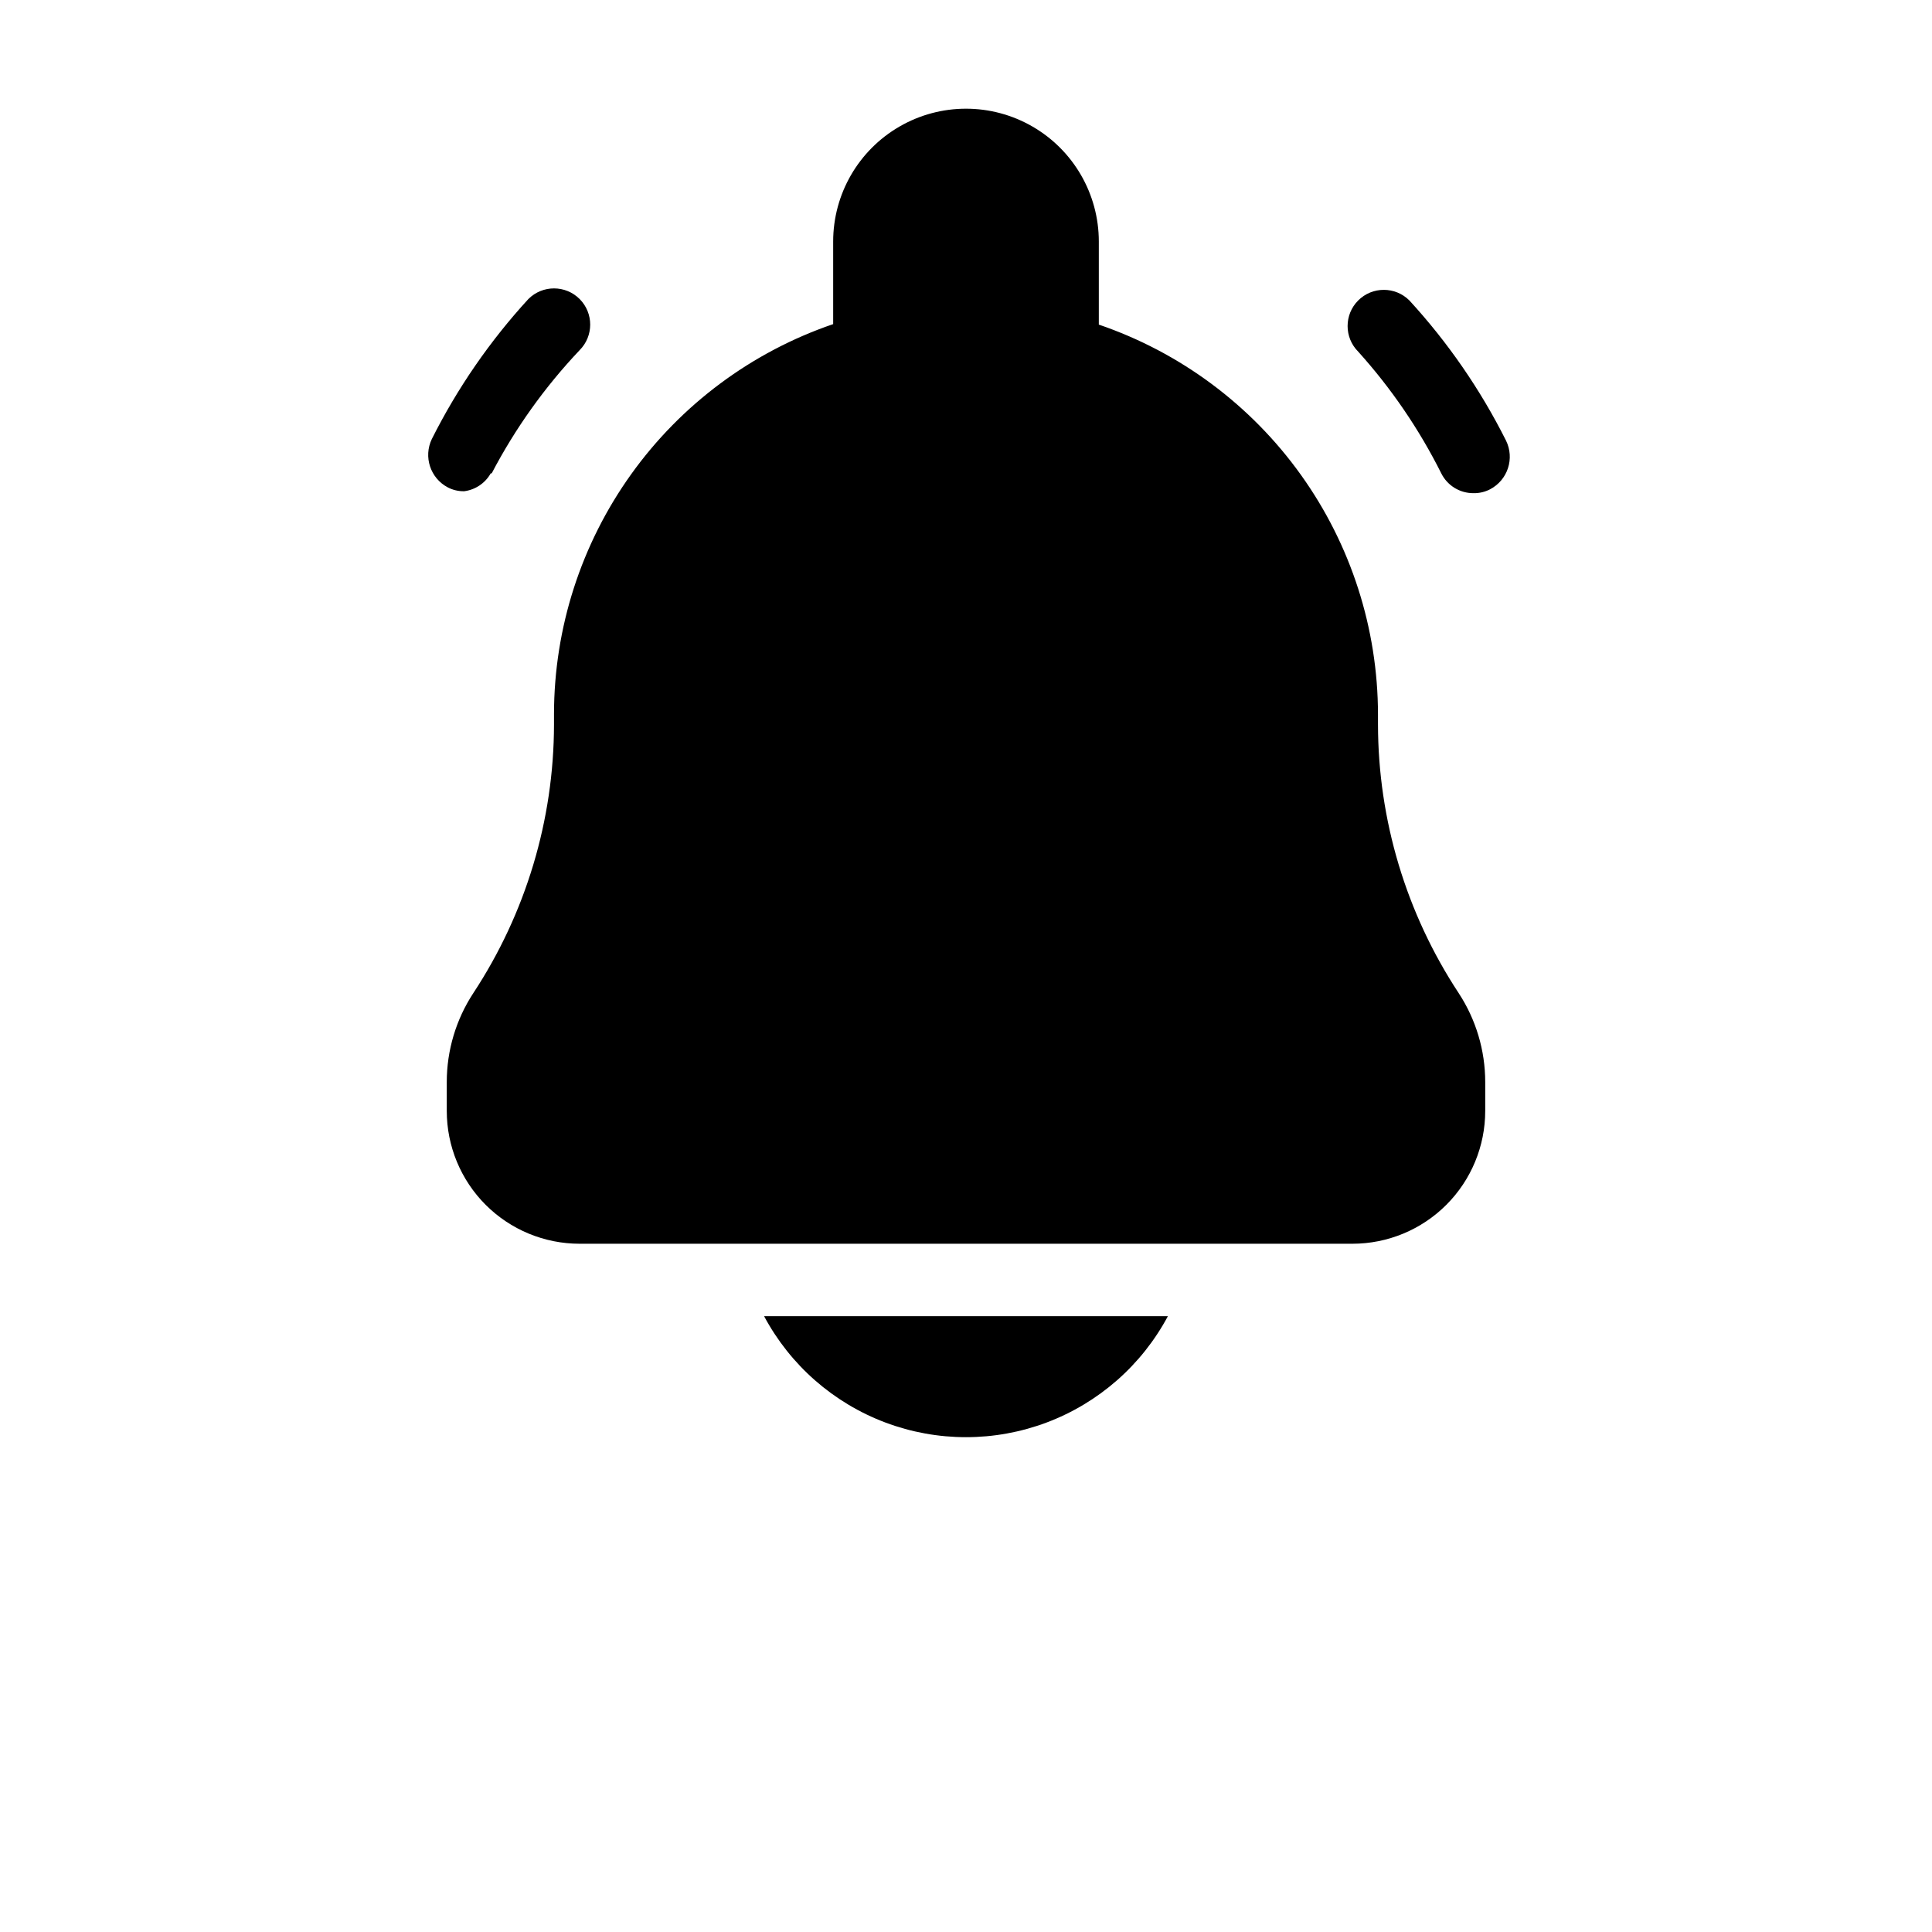
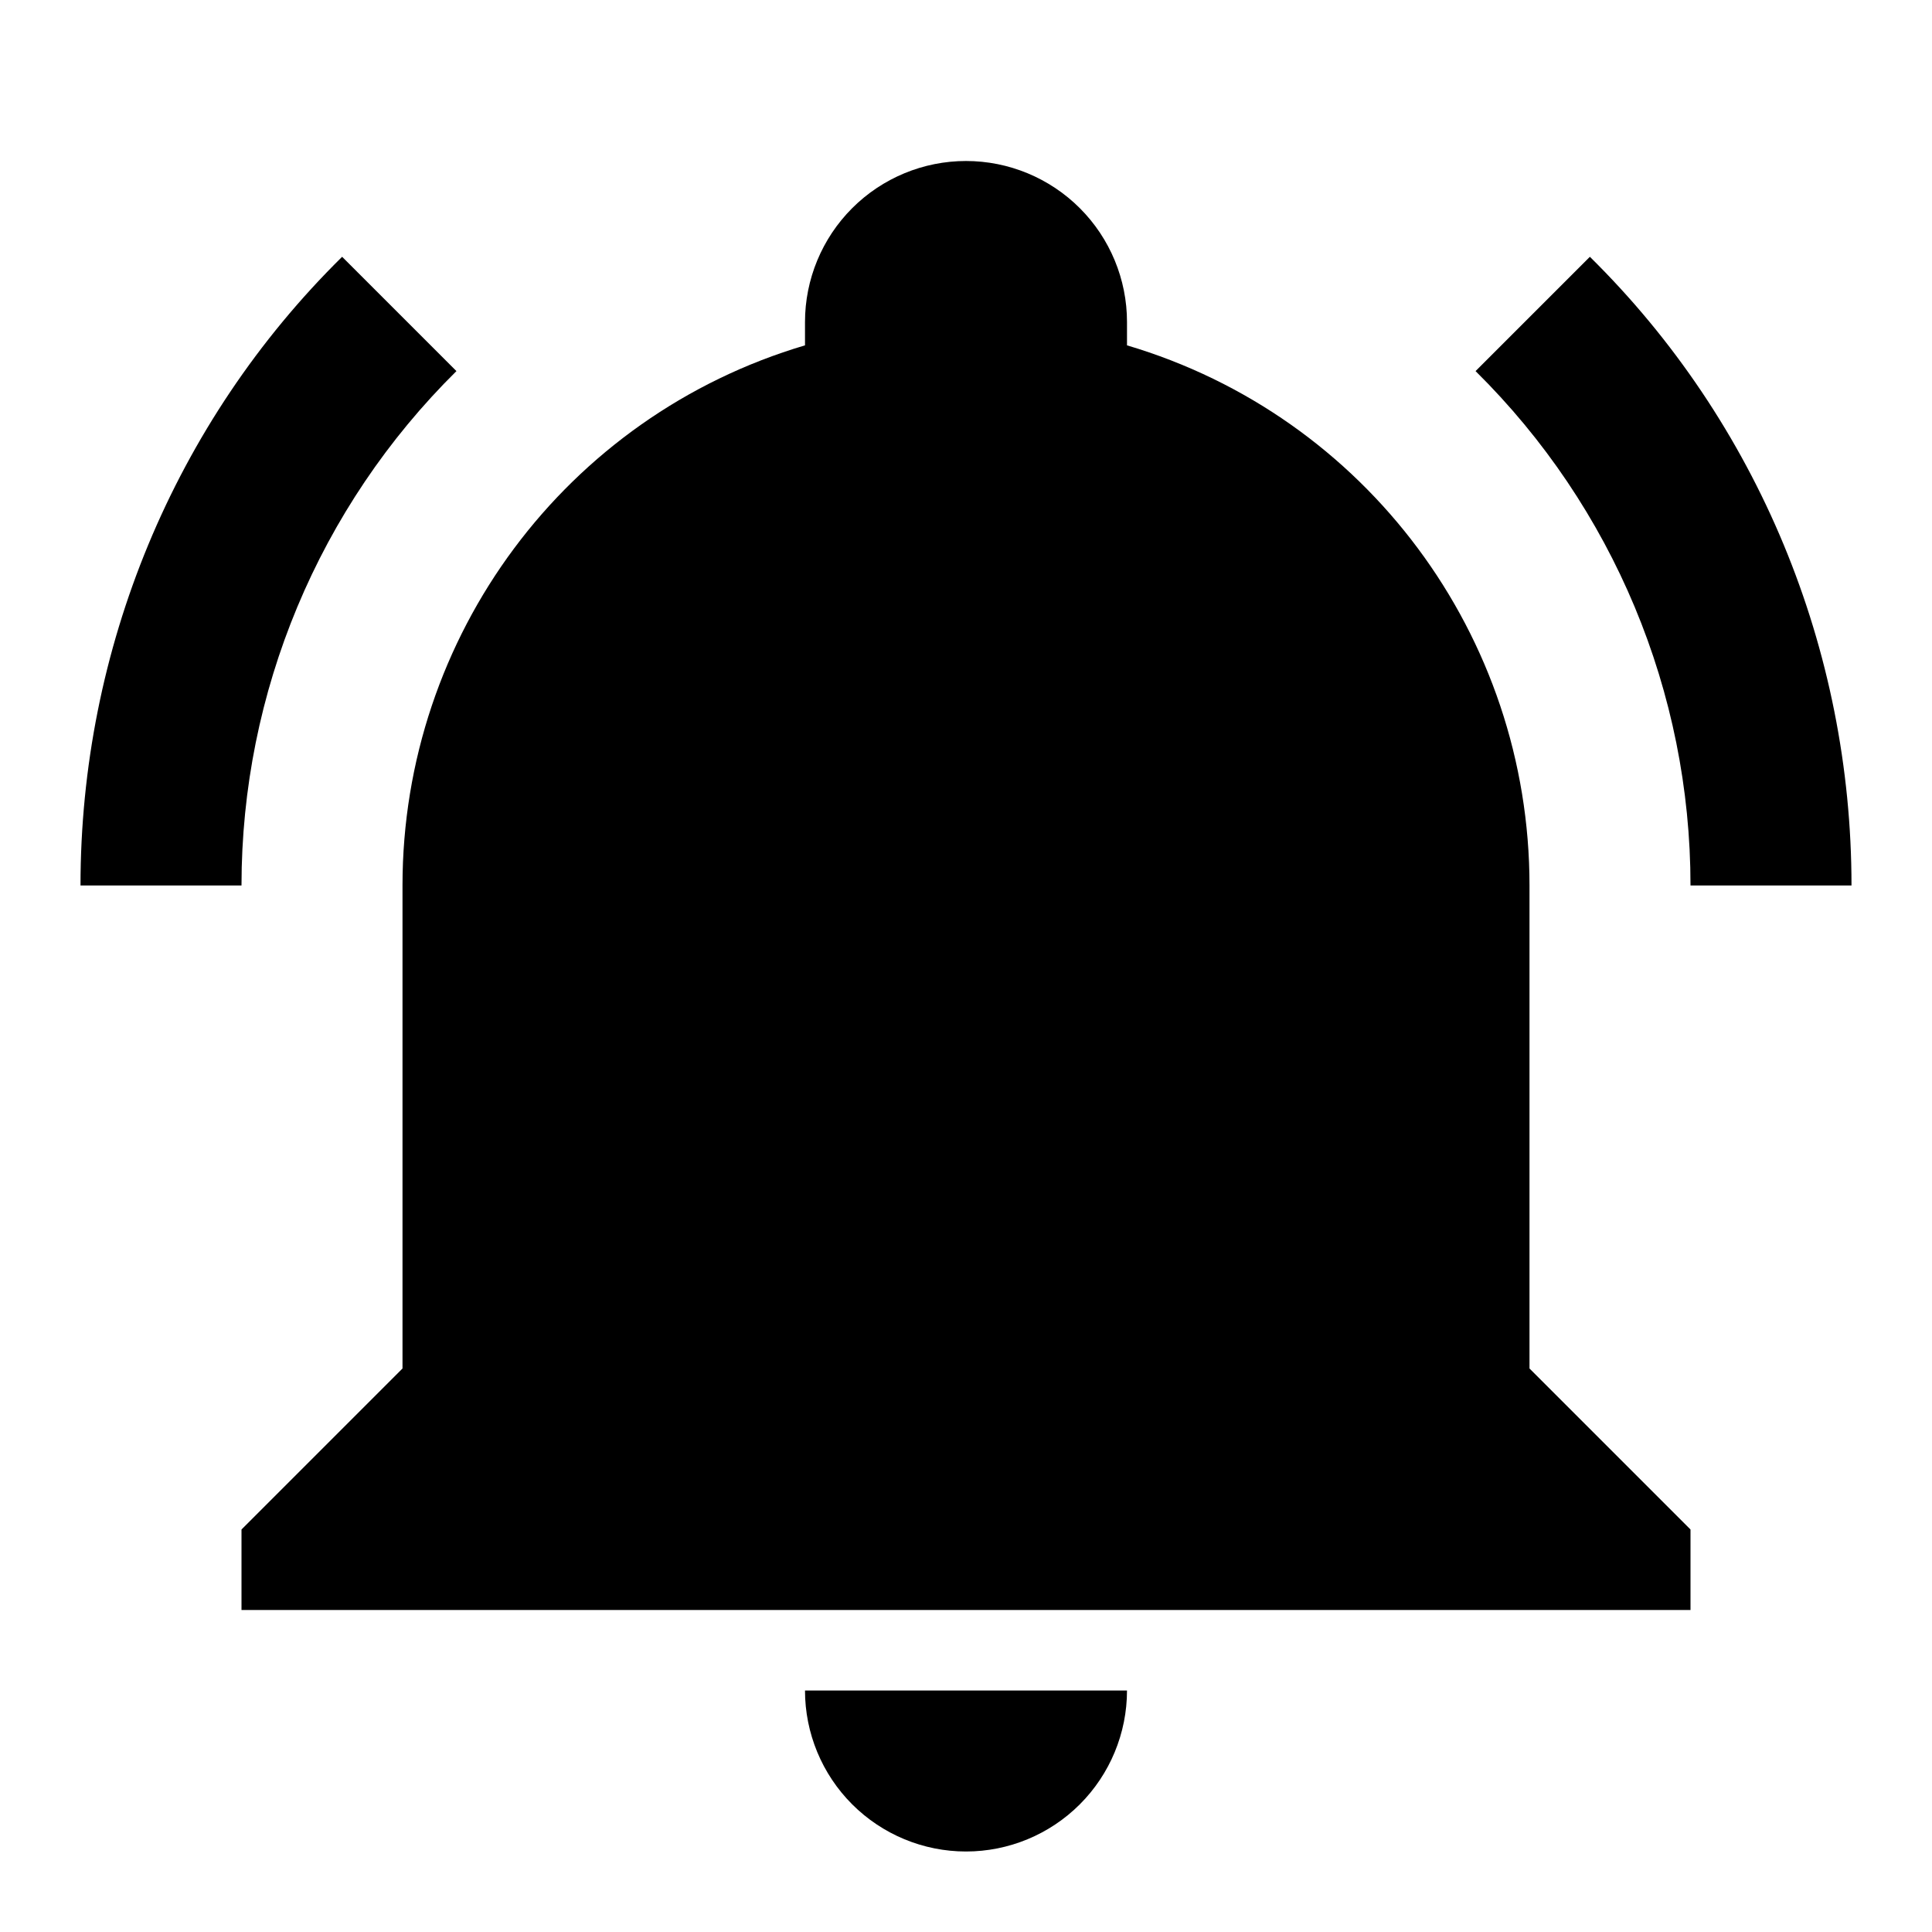
- <svg xmlns="http://www.w3.org/2000/svg" width="700pt" height="700pt" version="1.1" viewBox="0 0 700 700">
-   <path d="m276.85 476.88h146.3-0.004c-9.484 17.746-25.102 31.434-43.934 38.523-18.832 7.086-39.598 7.086-58.43 0-18.832-7.09-34.449-20.777-43.934-38.523zm268.8-317.27c-9.262-18.457-21.039-35.535-35-50.75-5.121-5.121-13.426-5.121-18.547 0-5.121 5.121-5.121 13.426 0 18.547 11.969 13.281 22.094 28.117 30.098 44.102 2.211 4.441 6.766 7.227 11.727 7.176 2.066 0.035 4.113-0.445 5.949-1.402 6.406-3.344 8.973-11.191 5.773-17.672zm-367.5 11.898c8.508-16.273 19.227-31.289 31.852-44.625 5.117-5.125 5.117-13.426 0-18.551-5.125-5.117-13.426-5.117-18.551 0-13.957 15.215-25.738 32.297-35 50.75-3.082 6.438-0.535 14.164 5.777 17.5 1.836 0.957 3.879 1.438 5.949 1.402 4.051-0.523 7.617-2.922 9.625-6.477zm321.12 91v-3.676c-0.043-31.145-9.812-61.496-27.949-86.816-18.133-25.32-43.727-44.344-73.199-54.406v-30.102c0-17.195-9.172-33.082-24.062-41.676-14.891-8.598-33.234-8.598-48.125 0-14.891 8.594-24.062 24.48-24.062 41.676v29.926c-29.473 10.066-55.066 29.086-73.199 54.406-18.137 25.32-27.906 55.672-27.949 86.816v3.852c-0.051 34.59-10.211 68.406-29.227 97.301-6.273 9.566-9.617 20.758-9.625 32.199v10.5c0 12.762 5.07 25.004 14.094 34.031 9.027 9.023 21.27 14.094 34.031 14.094h280c12.762 0 25.004-5.07 34.031-14.094 9.023-9.027 14.094-21.27 14.094-34.031v-10.5c-0.008-11.441-3.352-22.633-9.625-32.199-19.016-28.895-29.176-62.711-29.227-97.301z" />
+ <svg xmlns="http://www.w3.org/2000/svg" width="24" height="24" viewBox="0 0 24 24" fill="none">
+   <path d="M21 19V20H3V19L5 17V11C5 7.9 7.03 5.17 10 4.29C10 4.19 10 4.1 10 4C10 3.47 10.211 2.961 10.586 2.586C10.961 2.211 11.47 2 12 2C12.53 2 13.039 2.211 13.414 2.586C13.789 2.961 14 3.47 14 4C14 4.1 14 4.19 14 4.29C16.97 5.17 19 7.9 19 11V17L21 19ZM14 21C14 21.53 13.789 22.039 13.414 22.414C13.039 22.789 12.53 23 12 23C11.47 23 10.961 22.789 10.586 22.414C10.211 22.039 10 21.53 10 21M19.75 3.19L18.33 4.61C20.04 6.3 21 8.6 21 11H23C23 8.07 21.84 5.25 19.75 3.19ZM1 11H3C3 8.6 3.96 6.3 5.67 4.61L4.25 3.19C2.16 5.25 1 8.07 1 11Z" fill="currentColor" />
</svg>
